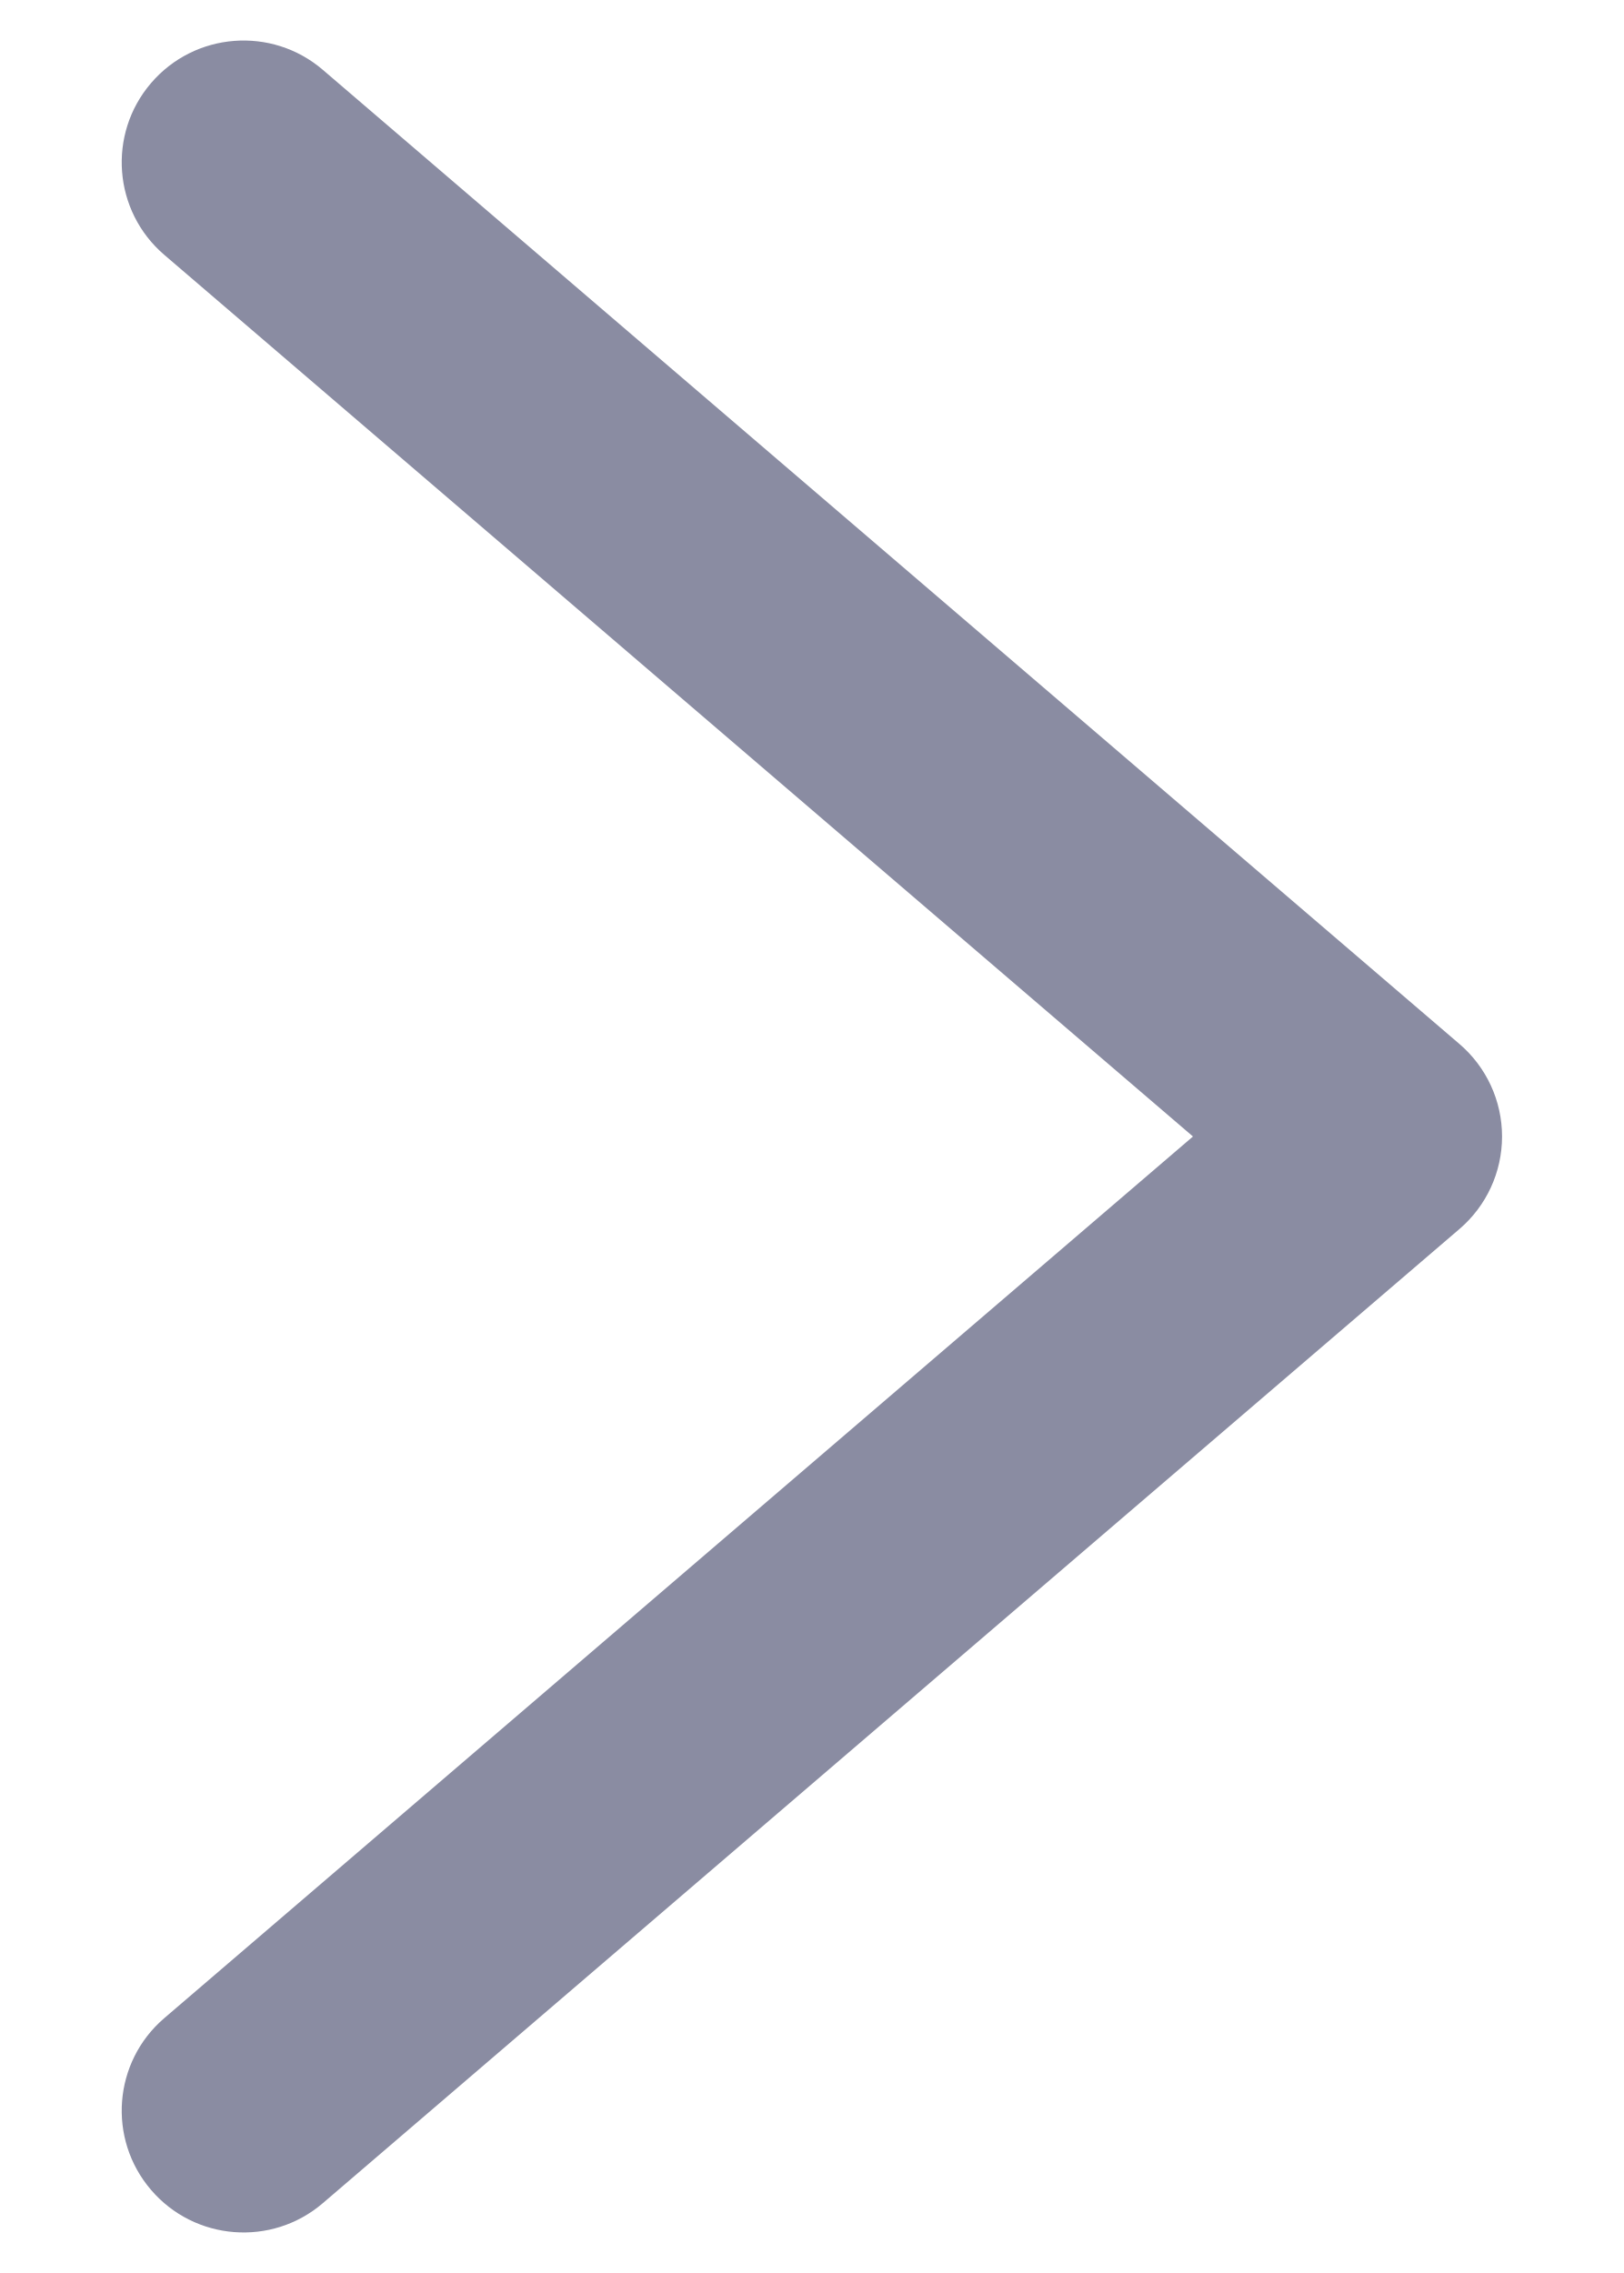
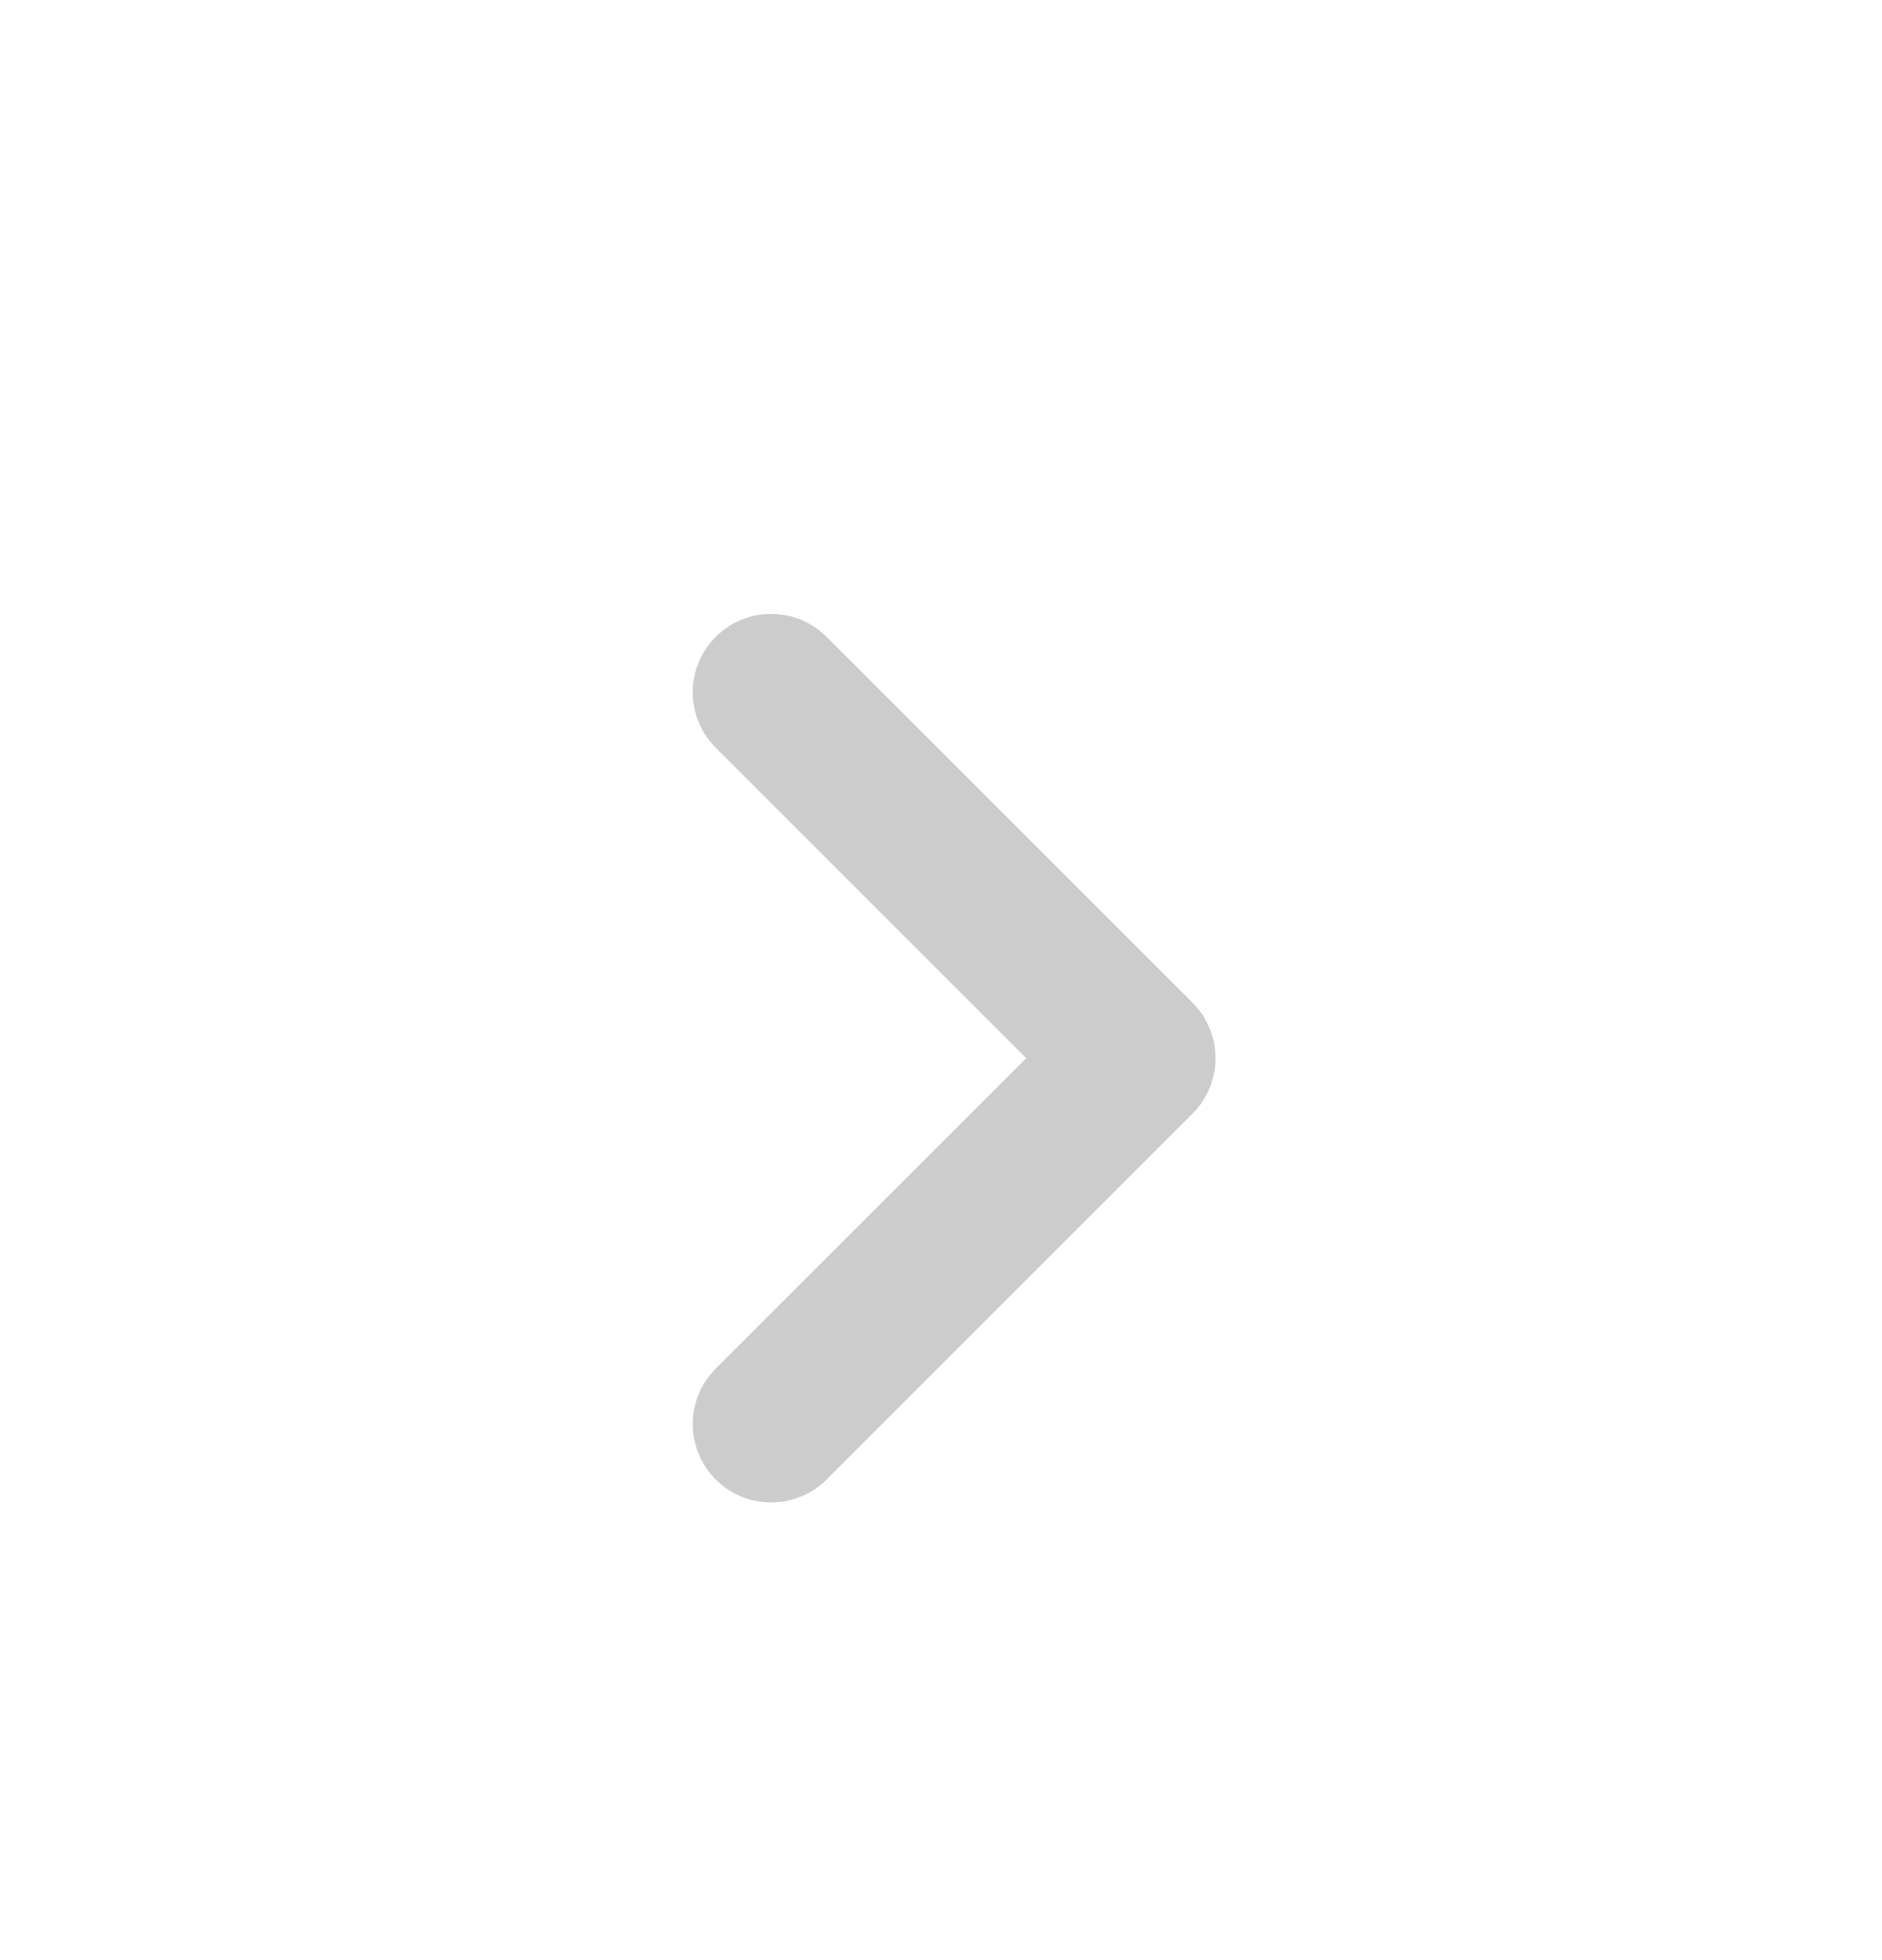
- <svg xmlns="http://www.w3.org/2000/svg" width="10" height="14" viewBox="0 0 10 14" fill="none">
-   <path d="M1.012 1.57A.75.75 0 111.988.43l-.976 1.14zM8.5 7l.488-.57a.75.75 0 010 1.14L8.5 7zm-6.512 6.57a.75.75 0 11-.976-1.14l.976 1.14zm0-13.14l7 6-.976 1.14-7-6L1.988.43zm7 7.14l-7 6-.976-1.14 7-6 .976 1.14z" fill="#8A8CA2" />
+ <svg xmlns="http://www.w3.org/2000/svg" width="24" height="25" viewBox="0 0 24 25" fill="none">
+   <path d="M9.834 8.83l4.667 4.667-4.667 4.667" stroke="#CCC" stroke-width="2" stroke-linecap="round" stroke-linejoin="round" />
</svg>
